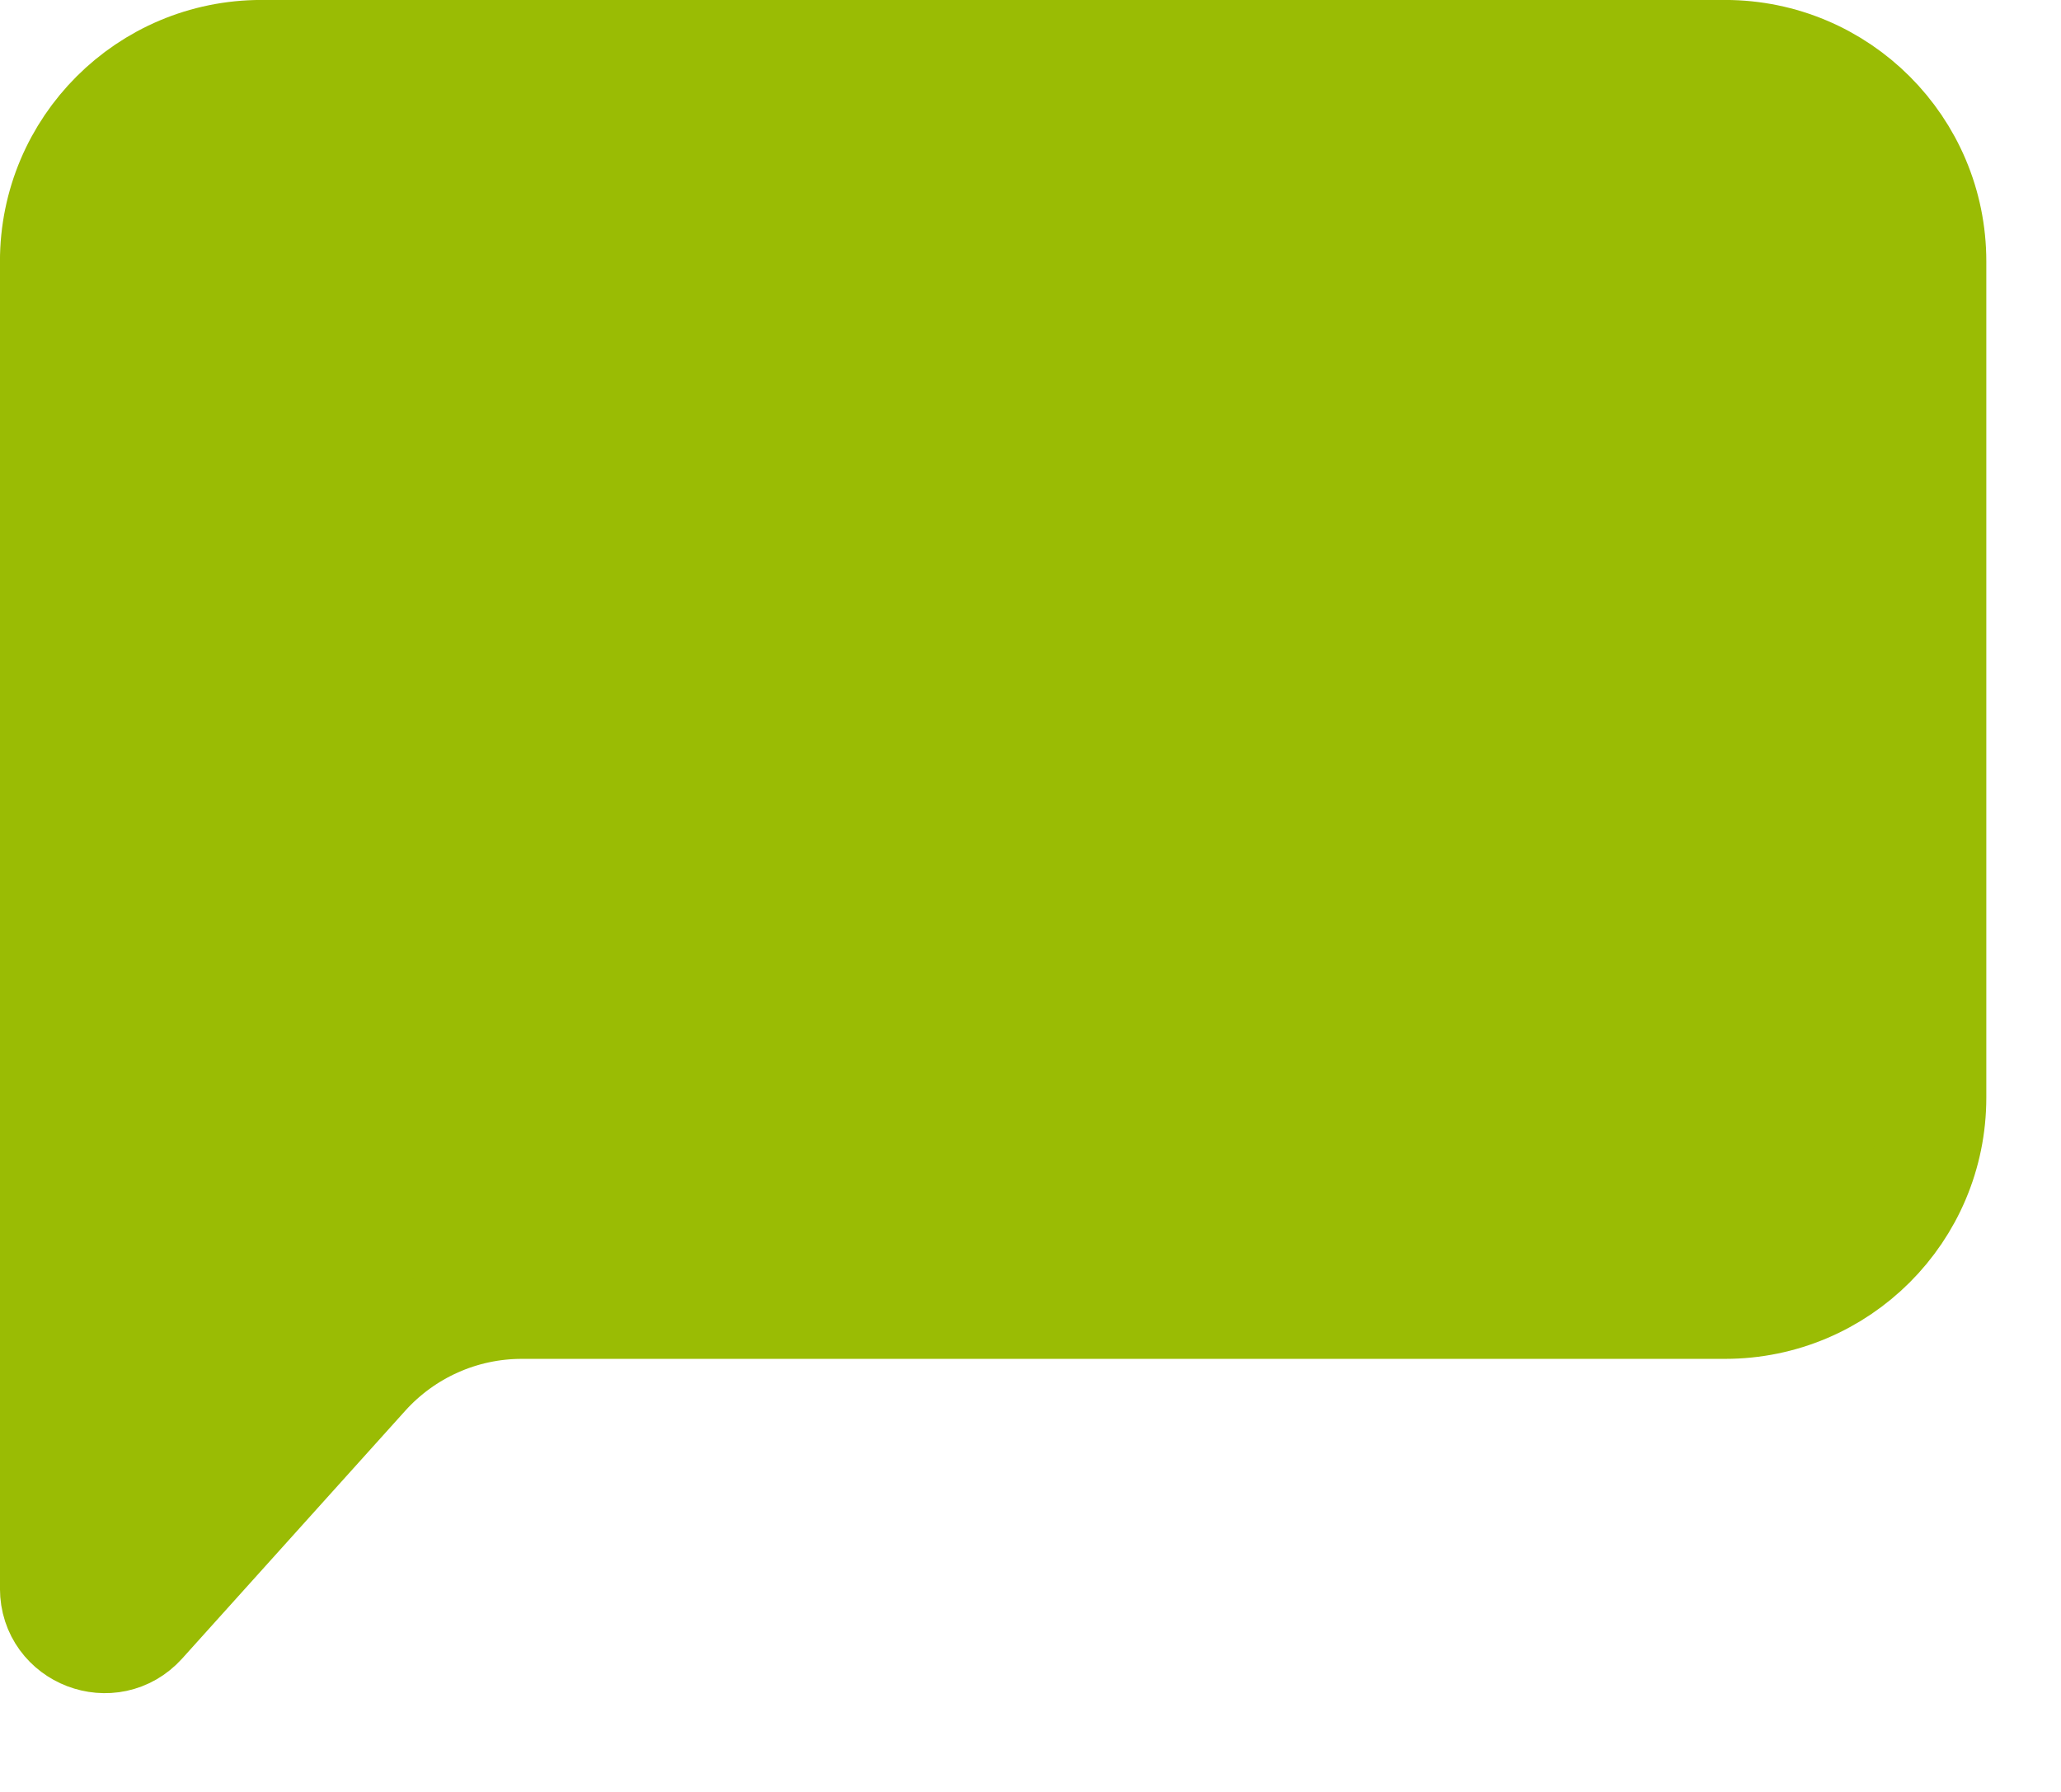
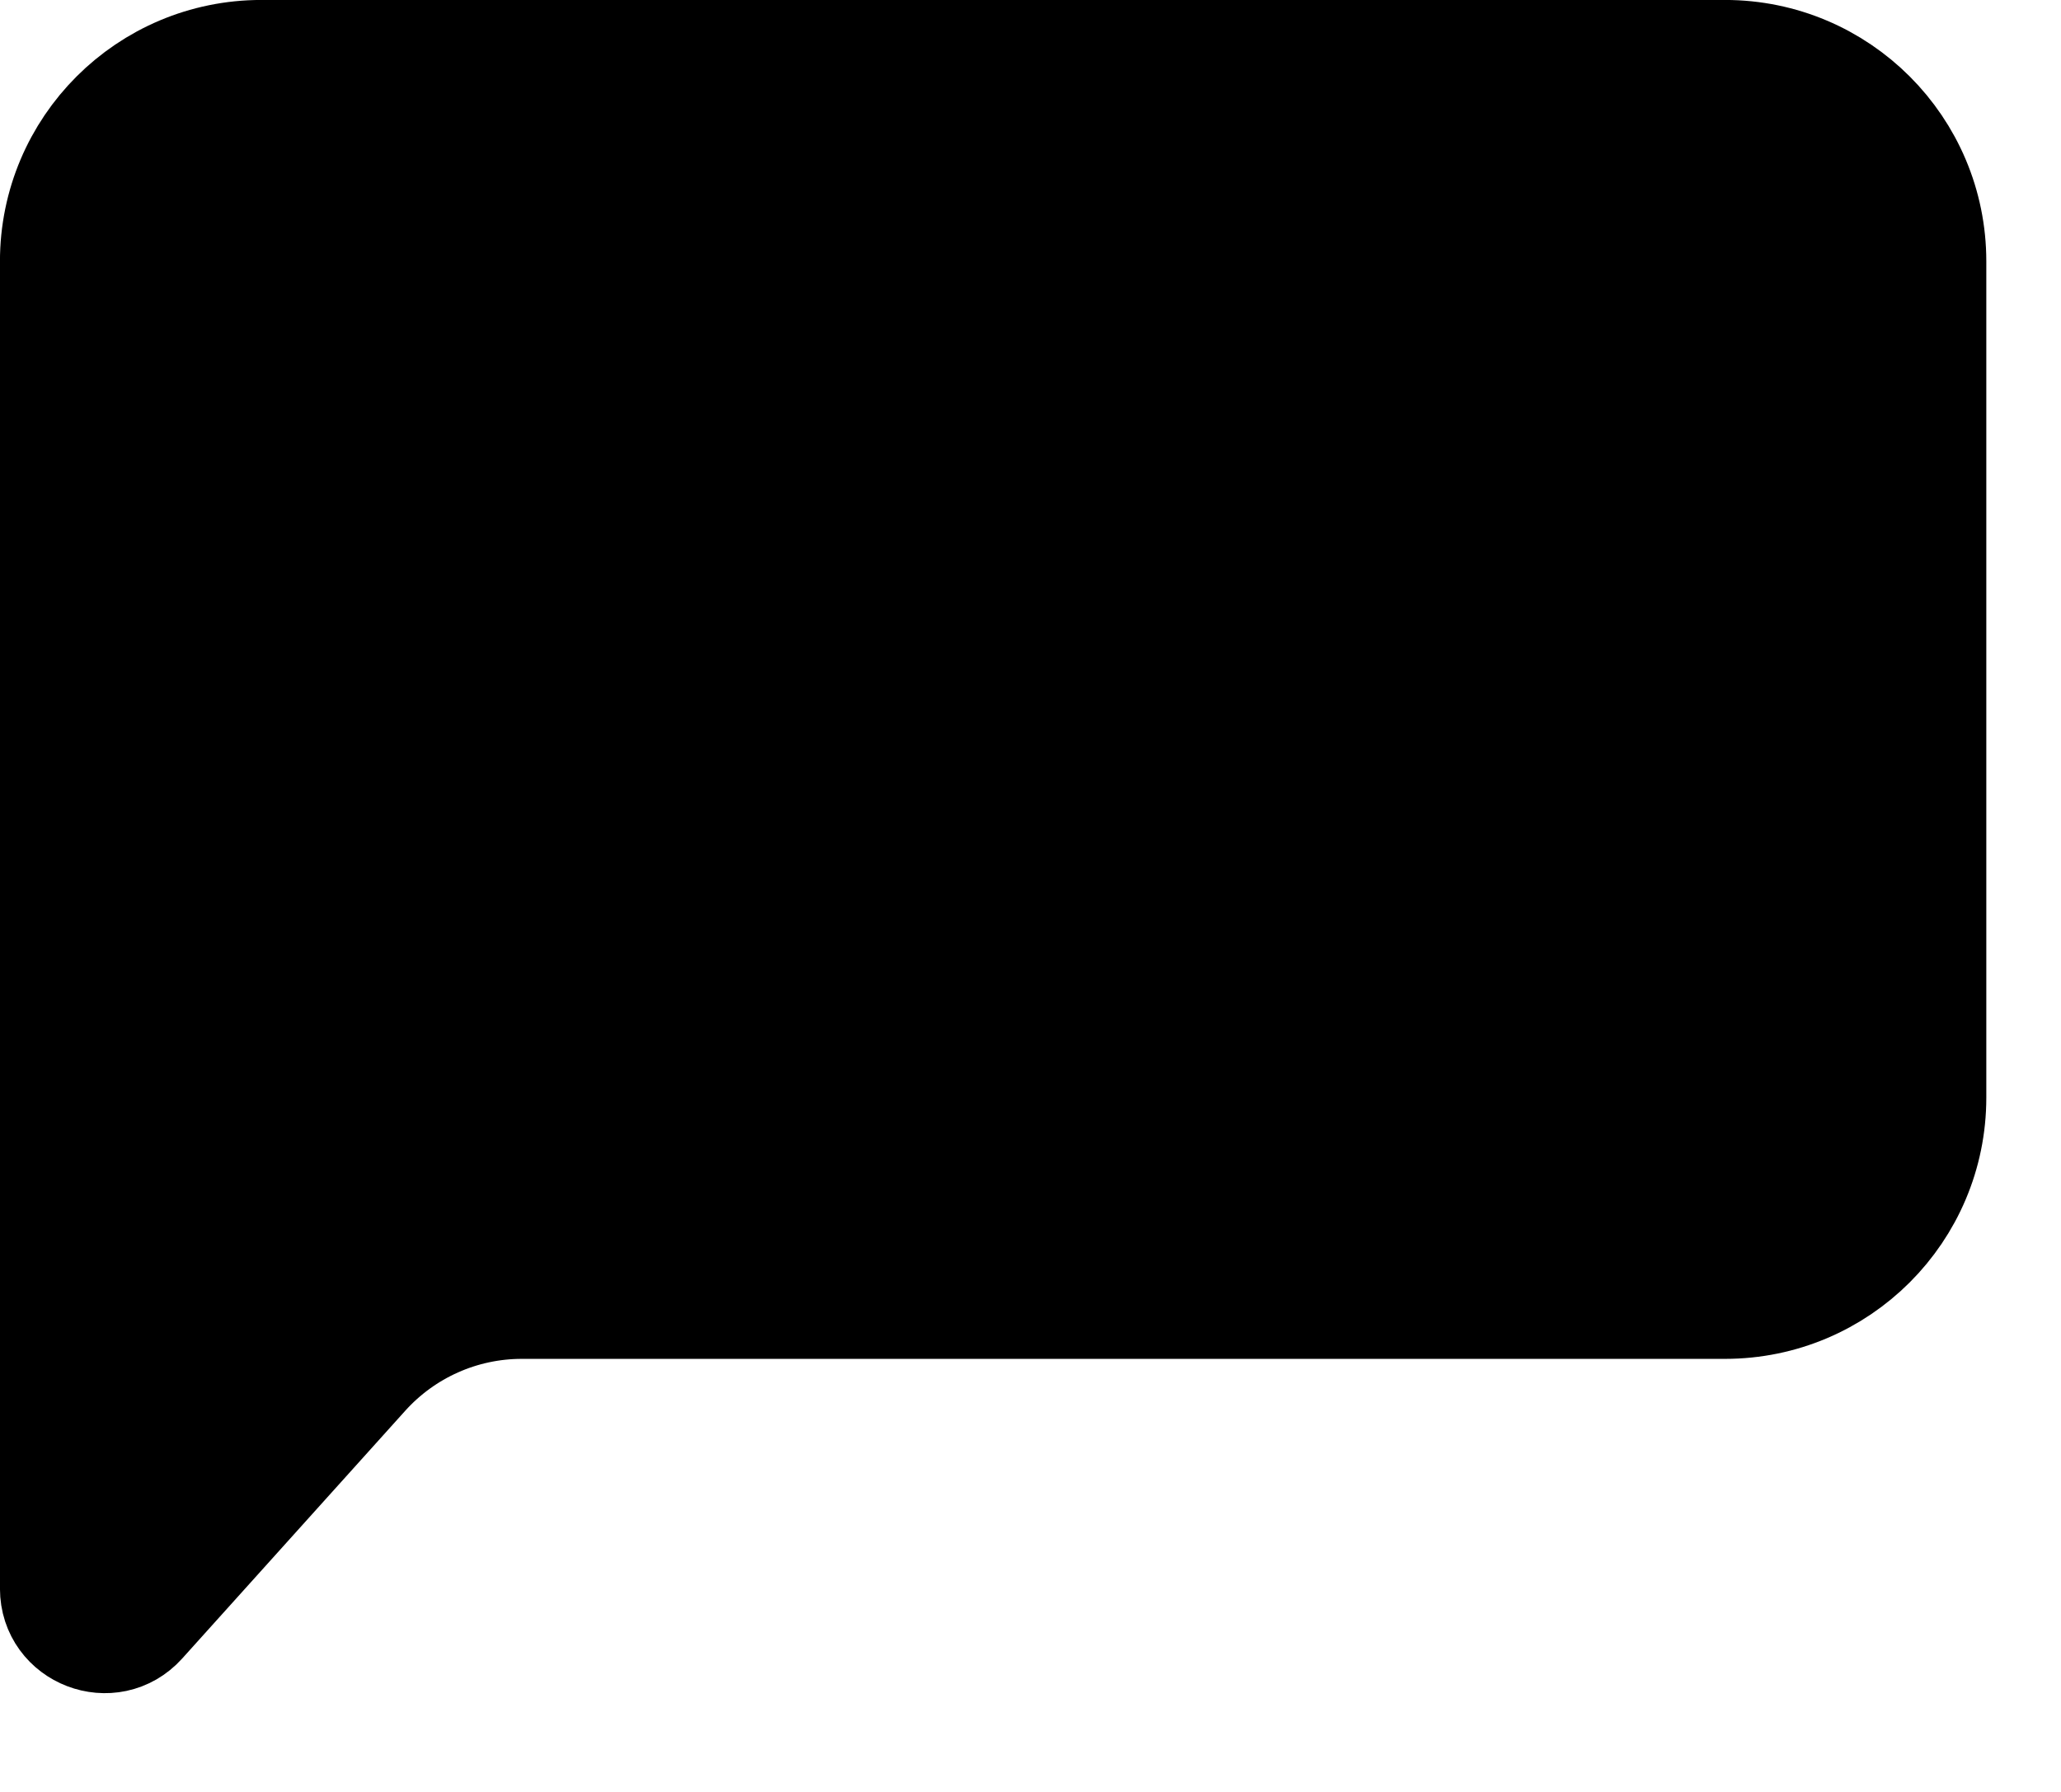
<svg xmlns="http://www.w3.org/2000/svg" width="23" height="20" viewBox="0 0 23 20" fill="none">
-   <path d="M0.583 2.917C0.583 1.628 1.628 0.583 2.917 0.583H19.25C20.539 0.583 21.583 1.628 21.583 2.917V12.25C21.583 13.539 20.539 14.583 19.25 14.583H5.822C5.161 14.583 4.531 14.864 4.088 15.356L1.6 18.12C1.243 18.517 0.583 18.265 0.583 17.73V2.917Z" fill="#9ABC04" stroke="#9ABC04" stroke-width="1.167" />
+   <path d="M0.583 2.917C0.583 1.628 1.628 0.583 2.917 0.583H19.25C20.539 0.583 21.583 1.628 21.583 2.917V12.25C21.583 13.539 20.539 14.583 19.25 14.583H5.822C5.161 14.583 4.531 14.864 4.088 15.356L1.6 18.12C1.243 18.517 0.583 18.265 0.583 17.73V2.917Z" fill="black" stroke="black" stroke-width="1.167" />
</svg>
